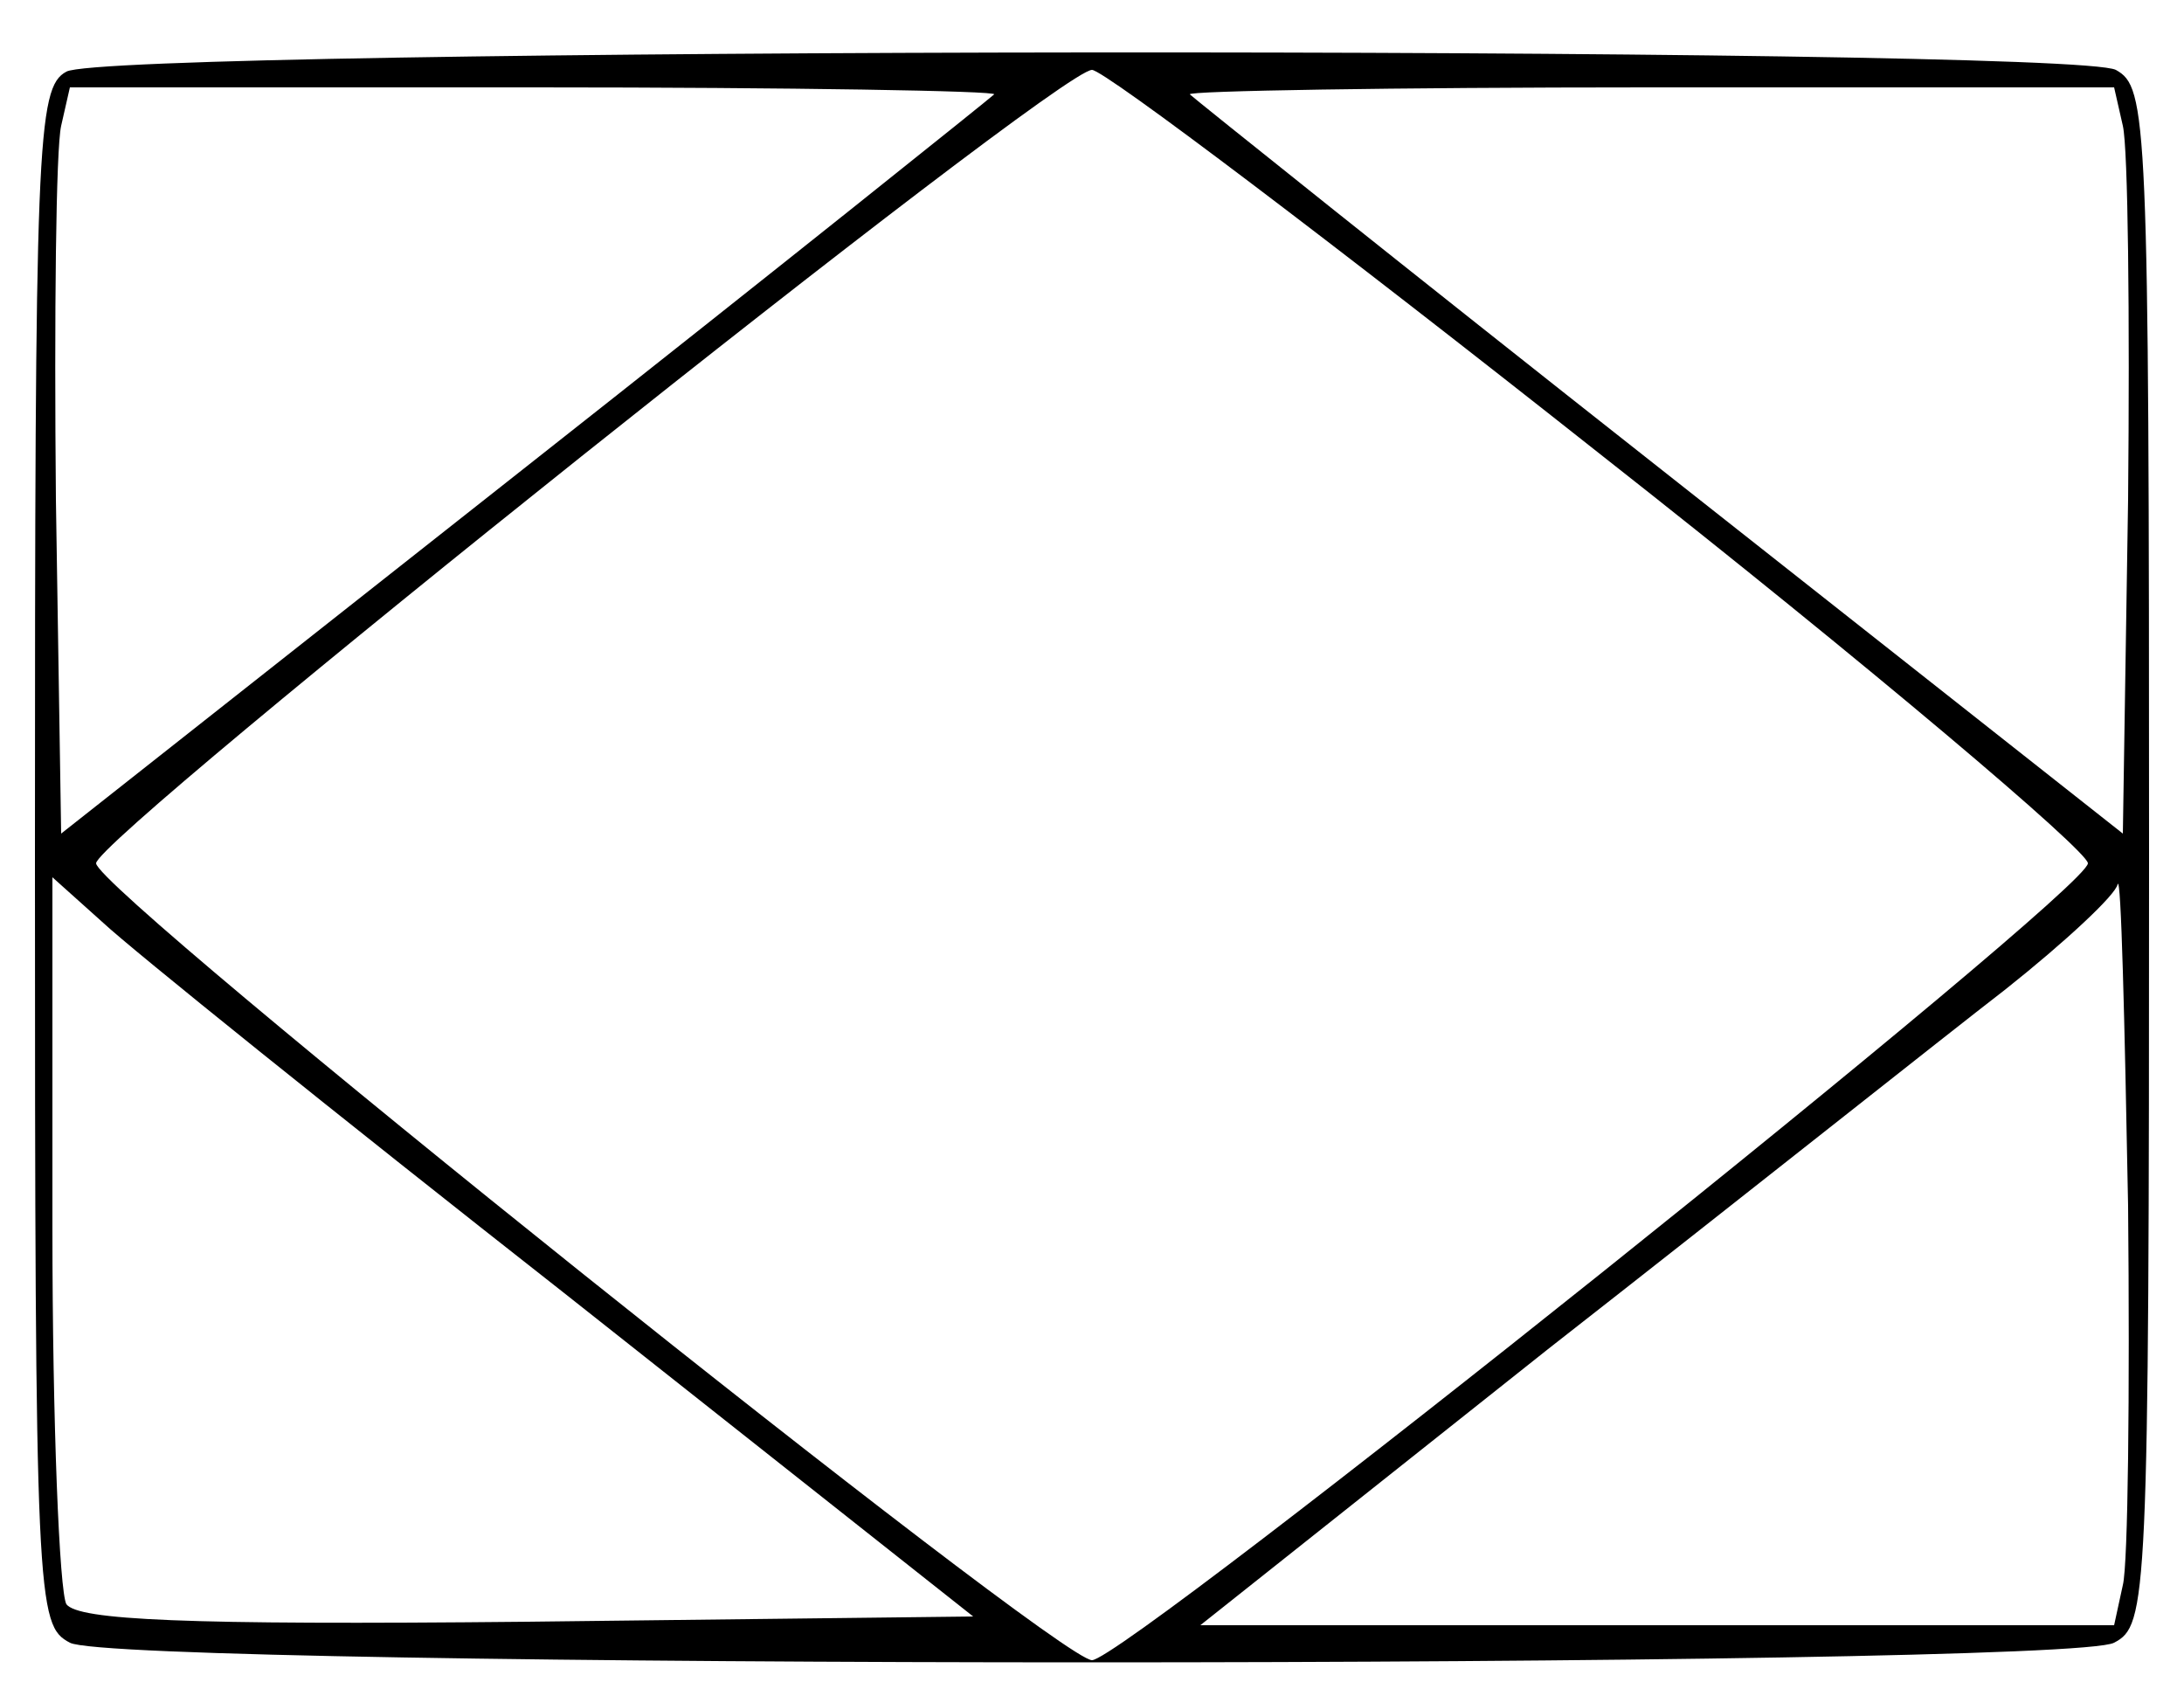
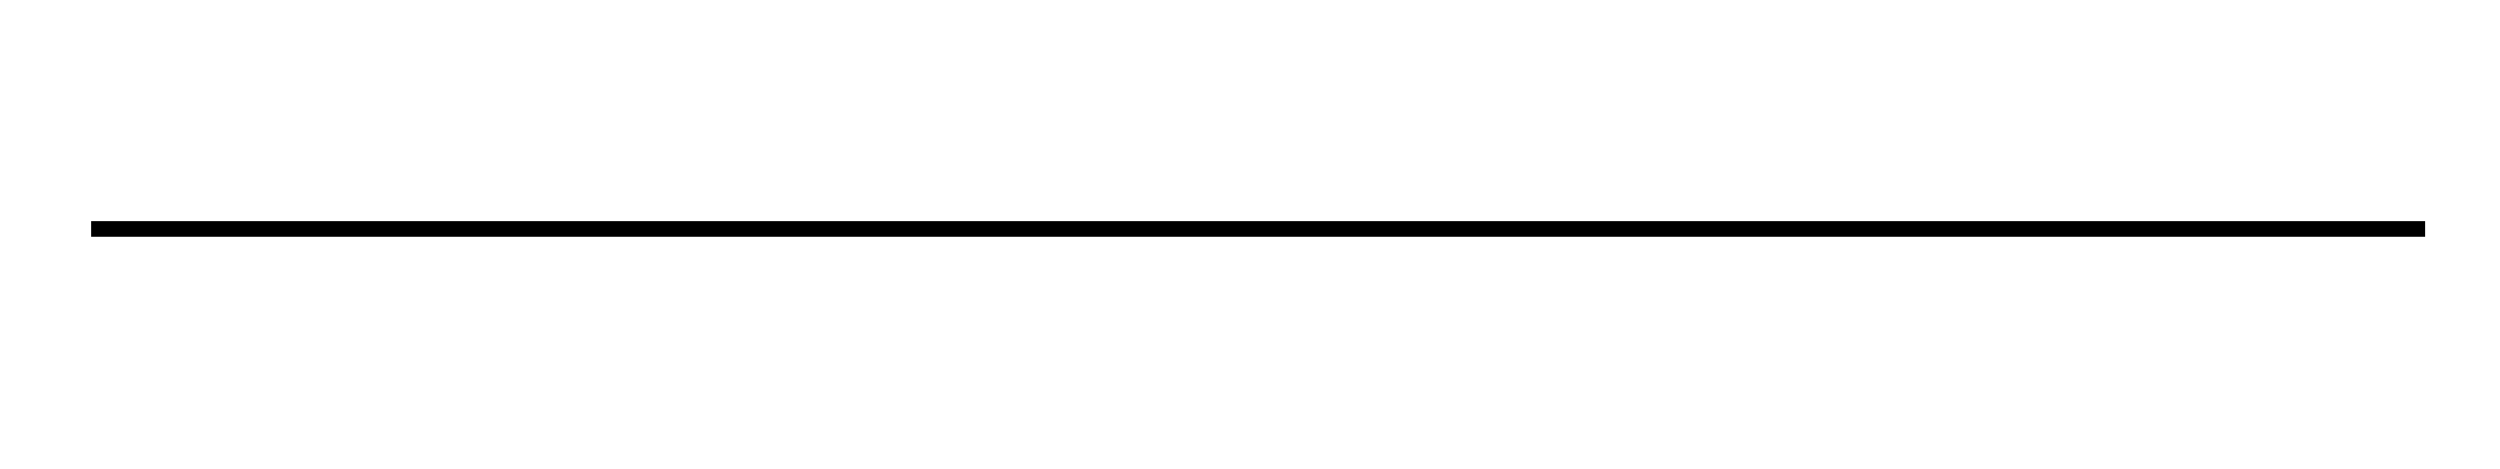
- <svg xmlns="http://www.w3.org/2000/svg" version="1.0" width="125pt" height="97pt" viewBox="0 0 125 97" preserveAspectRatio="xMidYMid meet">
-   <g transform="translate(0,97) scale(0.1,-0.1)" fill="#000000" stroke="none">
-     <path d="M38 929 c-17 -9 -18 -41 -18 -449 0 -428 1 -440 20 -450 27 -15 1143 -15 1170 0 19 10 20 22 20 450 0 424 -1 440 -19 450 -27 14 -1149 13 -1173 -1z m878 -219 c154 -121 279 -227 279 -234 0 -16 -551 -456 -570 -456 -20 0 -570 440 -570 456 0 15 550 454 570 454 7 0 138 -99 291 -220z m-347 206 c-2 -2 -123 -99 -269 -214 l-265 -209 -3 191 c-1 105 0 201 3 214 l5 22 267 0 c146 0 264 -2 262 -4z m646 -18 c3 -13 4 -109 3 -214 l-3 -191 -265 209 c-146 115 -267 212 -269 214 -2 2 116 4 262 4 l267 0 5 -22z m-892 -668 l234 -185 -255 -3 c-198 -2 -257 1 -264 10 -4 7 -8 104 -8 215 l0 201 29 -26 c16 -15 134 -110 264 -212z m892 -167 l-5 -23 -262 0 -261 0 199 158 c110 86 227 179 262 206 34 27 63 54 64 60 2 6 4 -77 6 -184 1 -107 0 -205 -3 -217z" />
+ <svg xmlns="http://www.w3.org/2000/svg" width="160" height="30">
+   <g>
+     <line id="svg_11" y2="14.653" x2="155.208" y1="14.653" x1="5.833" stroke-linecap="null" stroke-linejoin="null" stroke="#000000" fill="none" />
  </g>
</svg>
